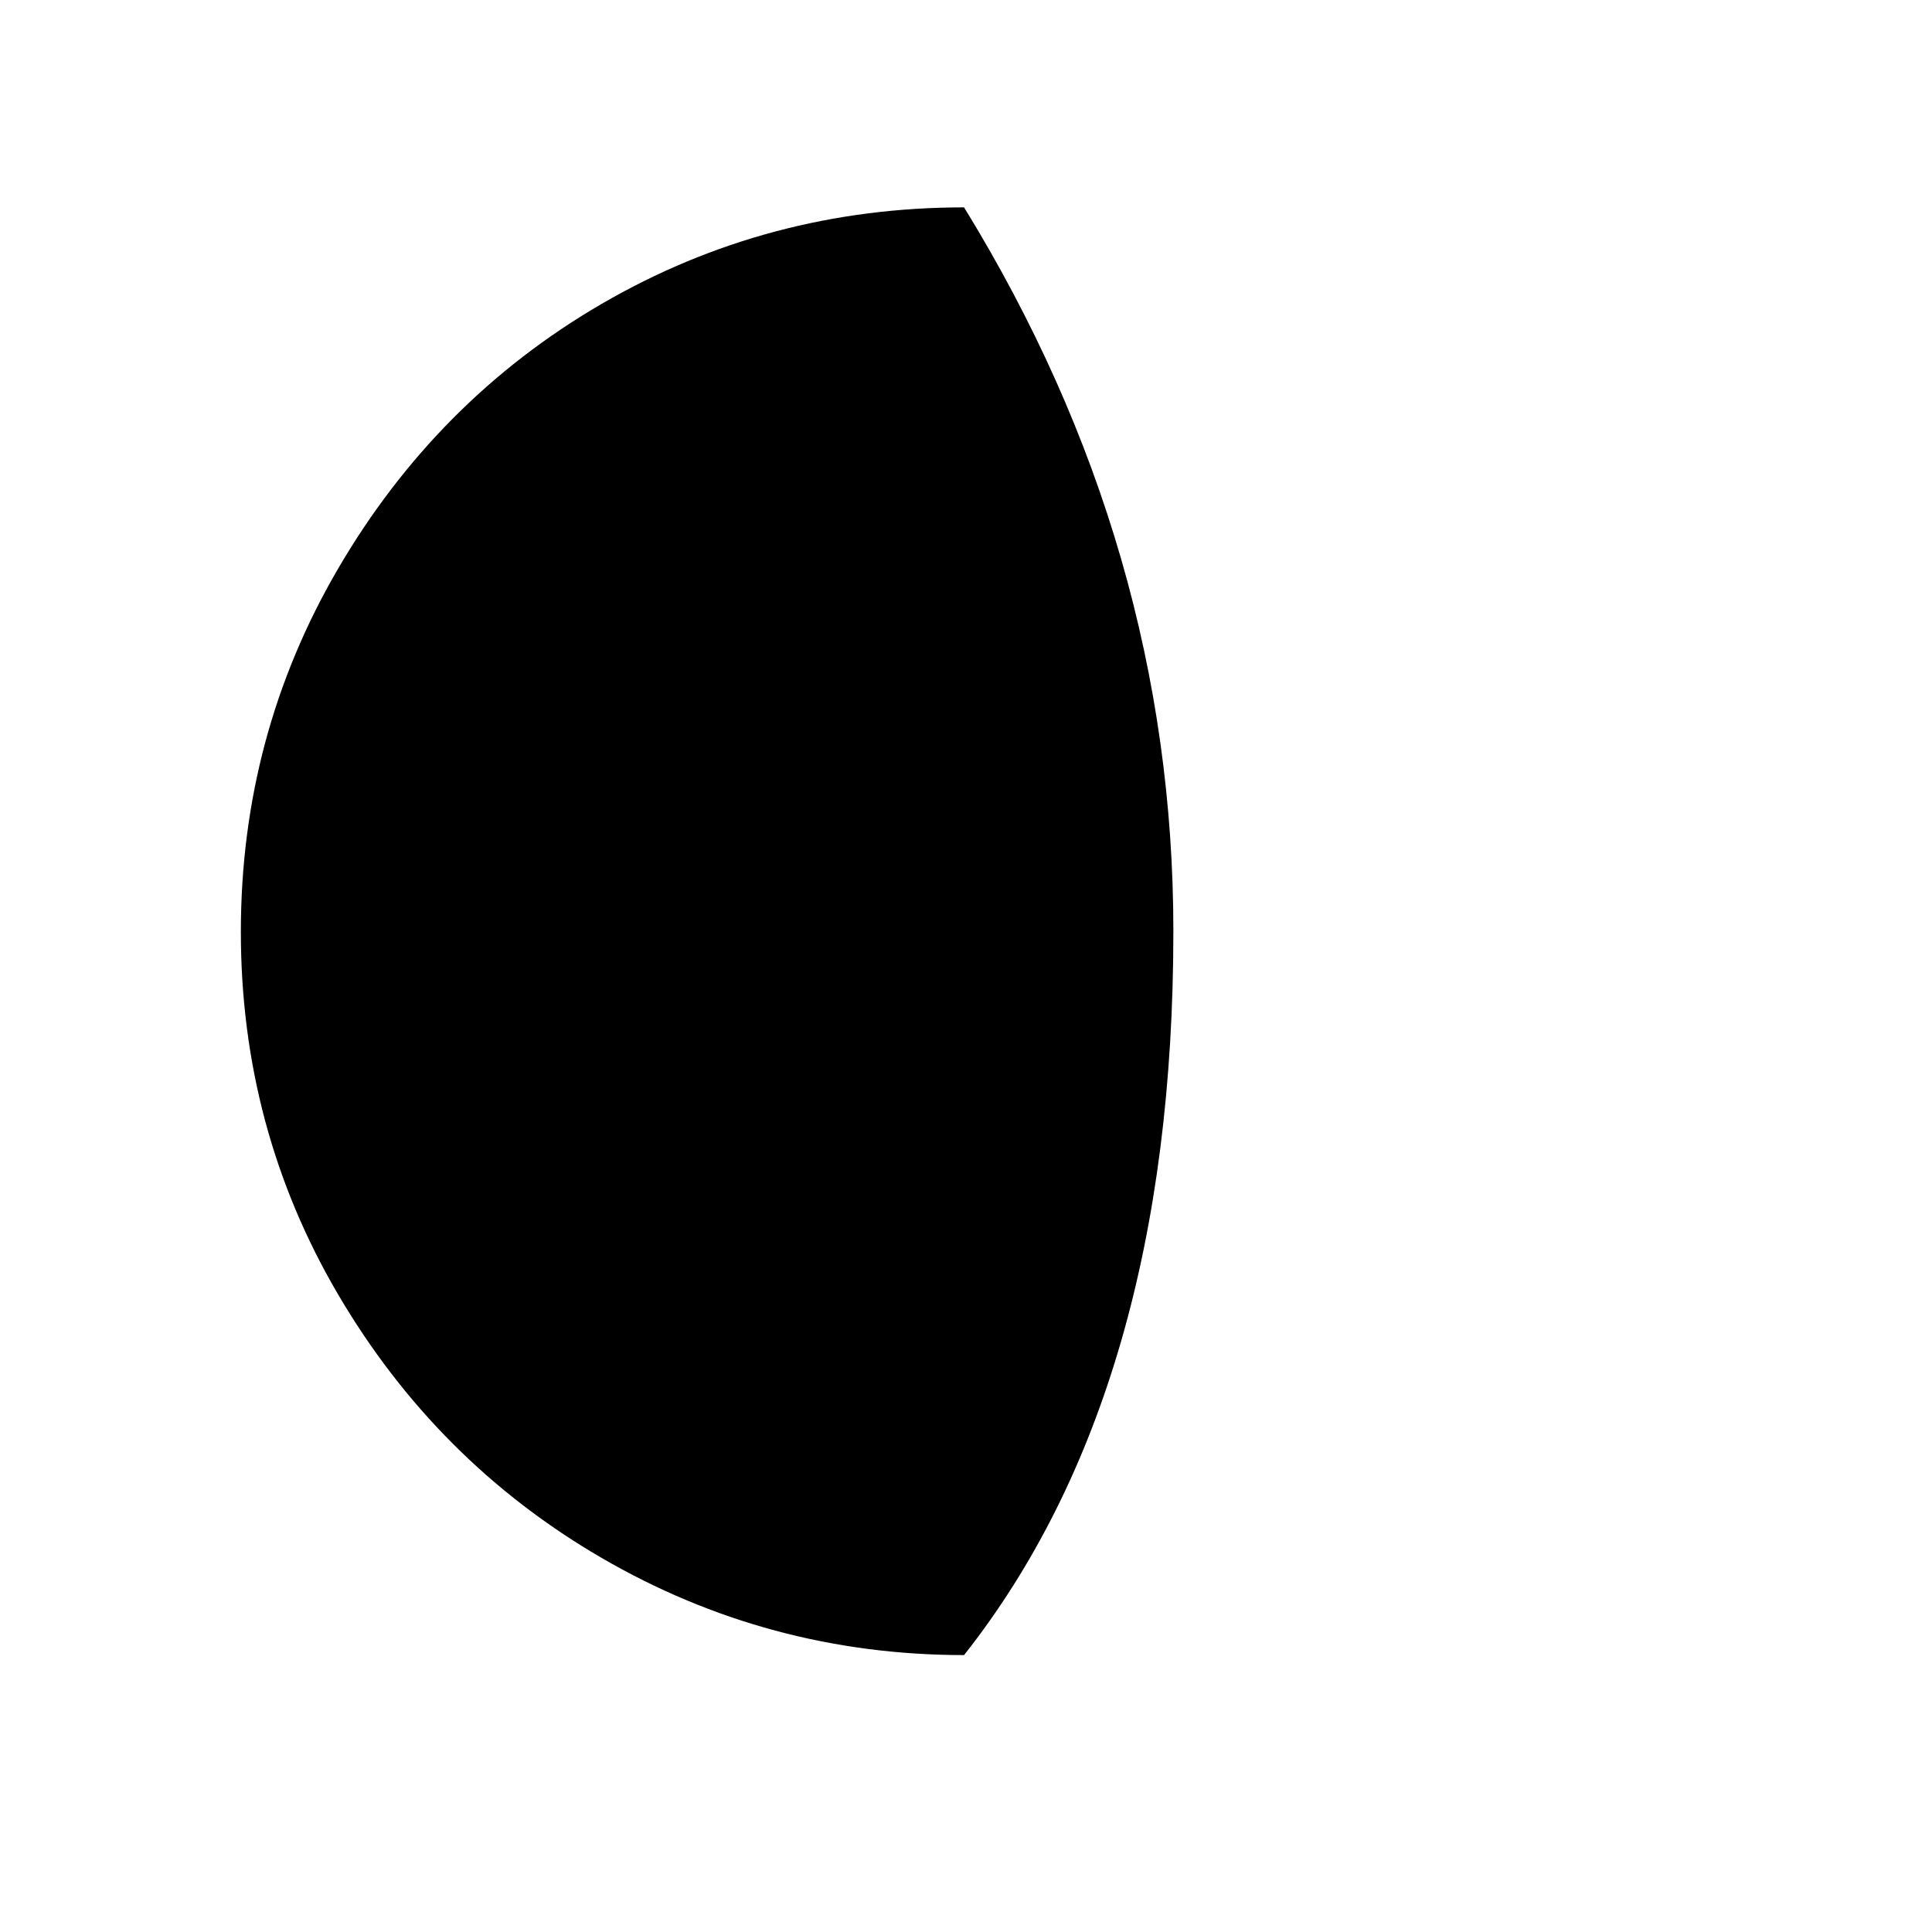
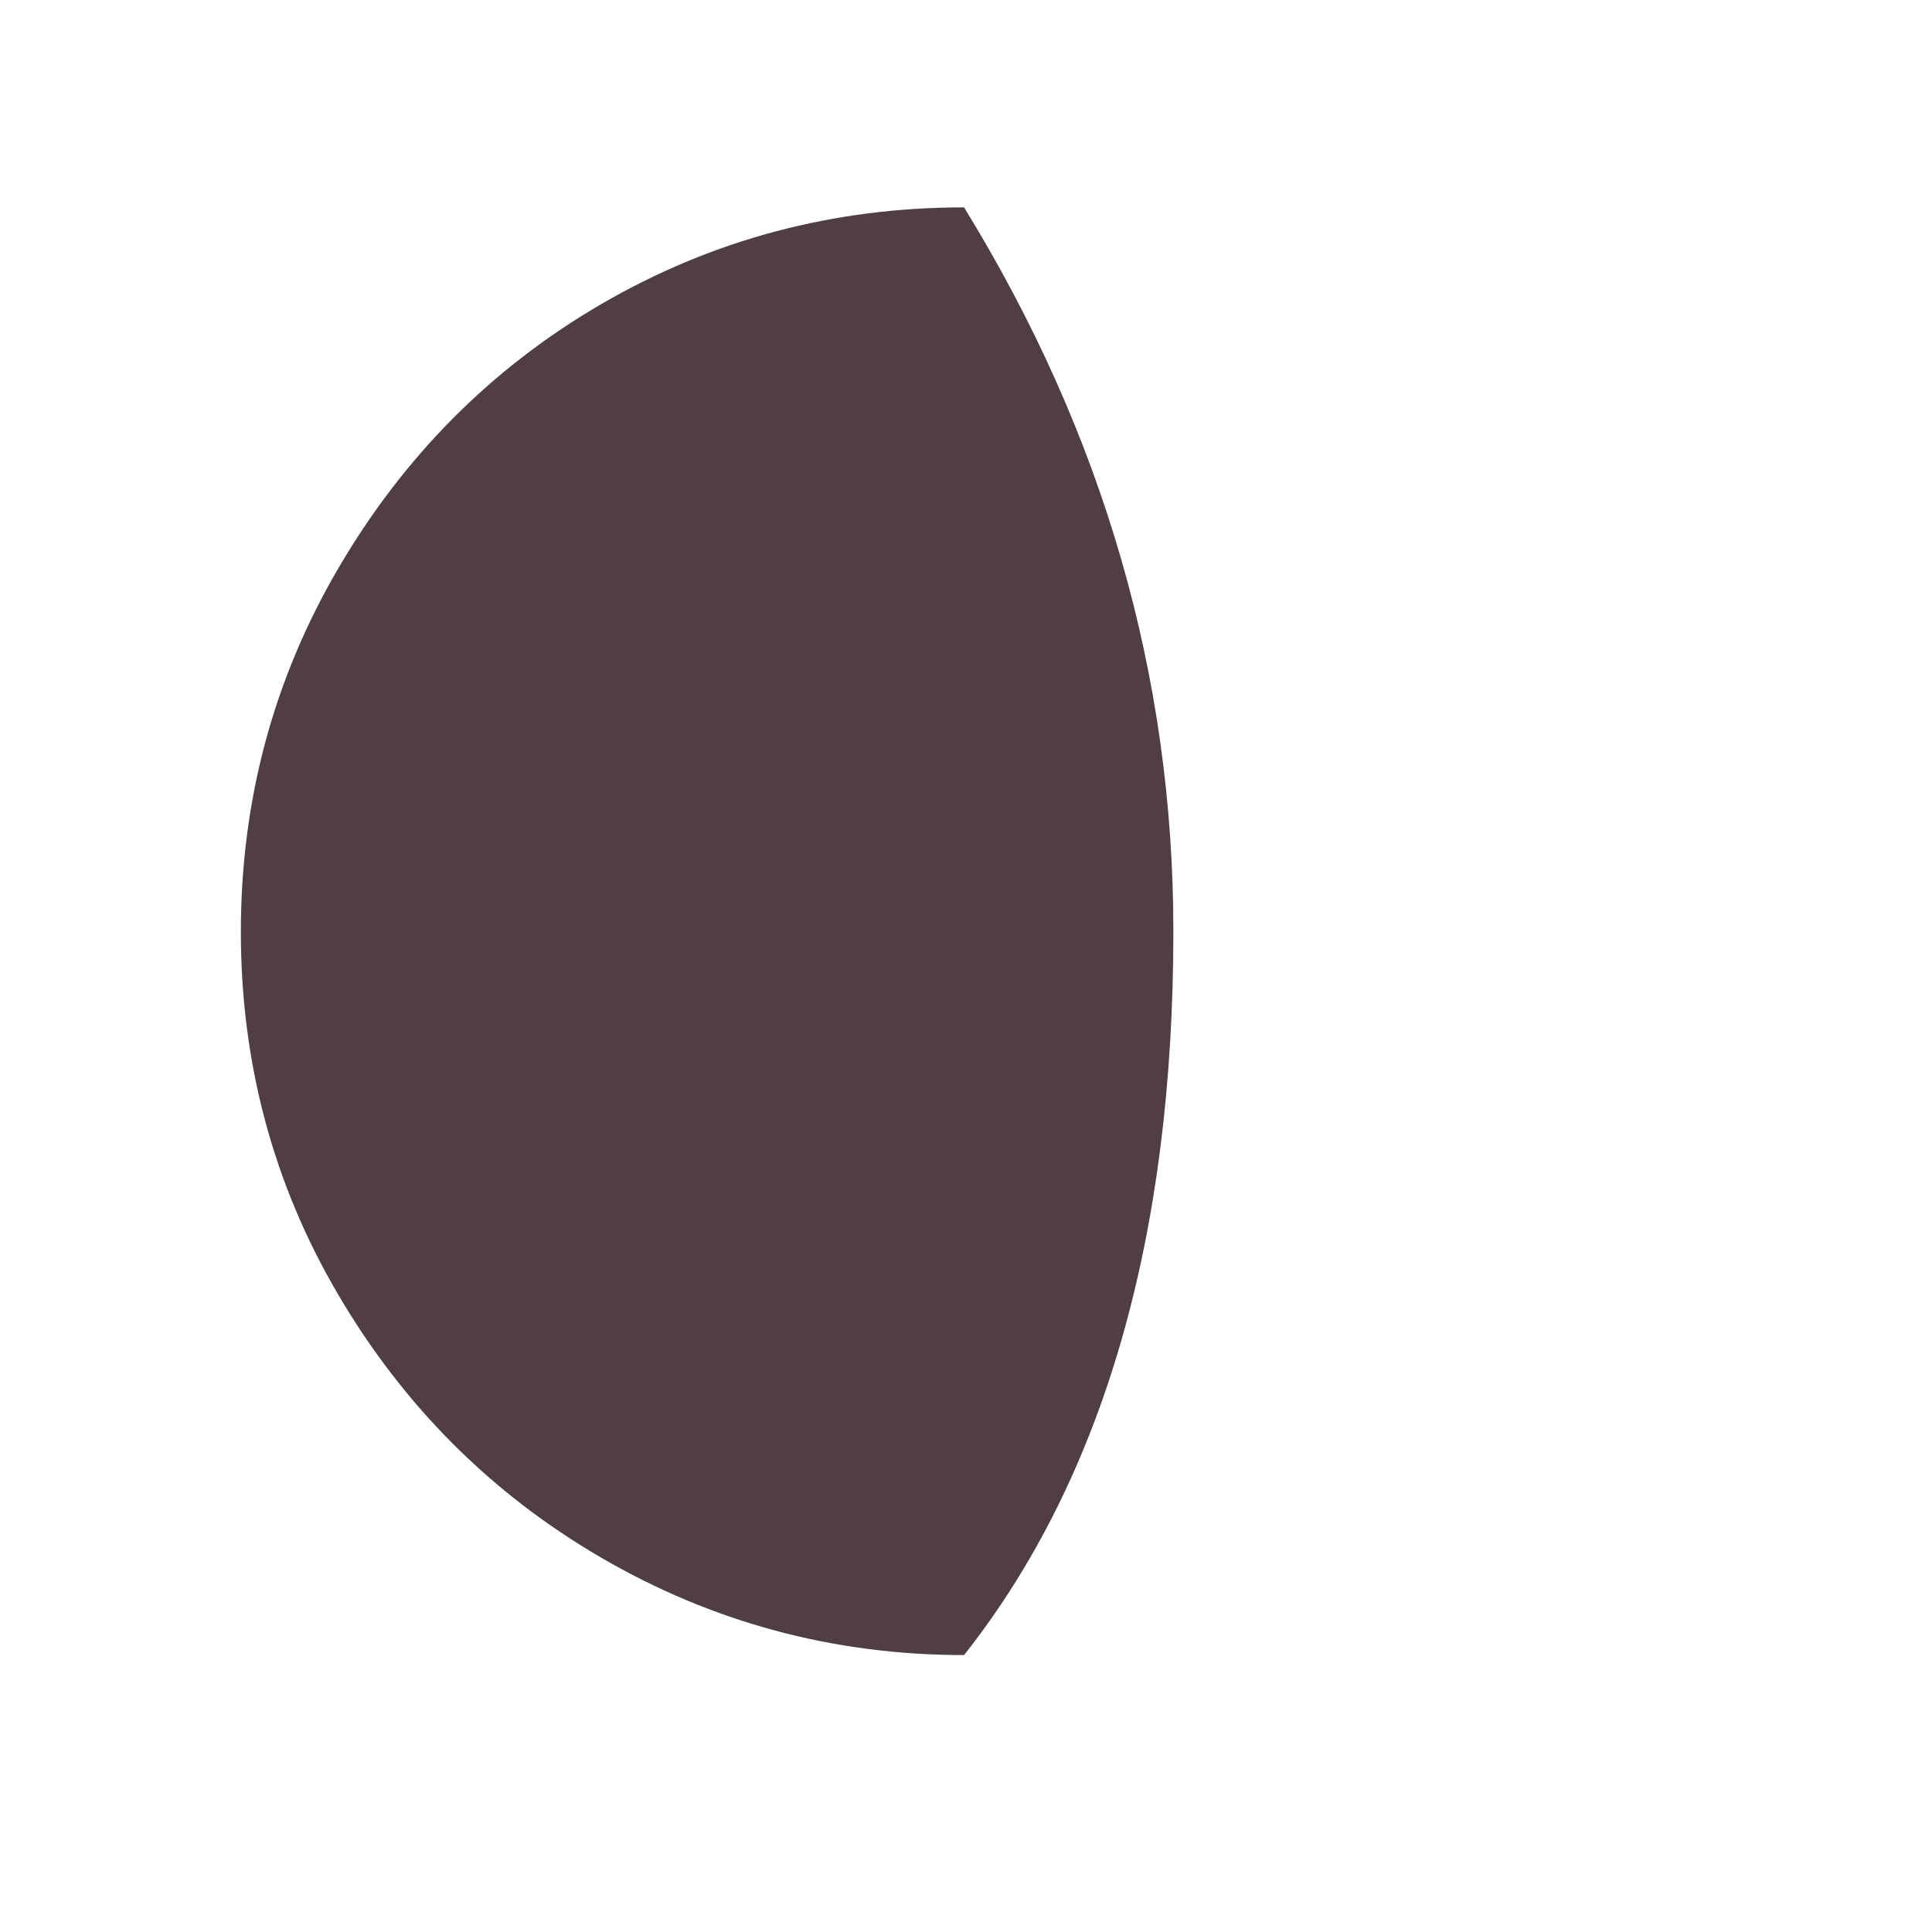
- <svg xmlns="http://www.w3.org/2000/svg" version="1.1" id="Layer_1" x="0px" y="0px" viewBox="0 0 30 30" style="enable-background:new 0 0 30 30;" xml:space="preserve">
+ <svg xmlns="http://www.w3.org/2000/svg" fill="#4F3E44" version="1.1" id="Layer_1" x="0px" y="0px" viewBox="0 0 30 30" style="enable-background:new 0 0 30 30;" xml:space="preserve">
  <path d="M3.74,14.47c0,2.03,0.5,3.91,1.51,5.63s2.37,3.09,4.09,4.09s3.6,1.51,5.63,1.51c2.17-2.75,3.25-6.5,3.25-11.24  c0-3.96-1.08-7.71-3.25-11.24c-2.03,0-3.91,0.5-5.63,1.5S6.26,7.1,5.25,8.83S3.74,12.44,3.74,14.47z" />
</svg>
